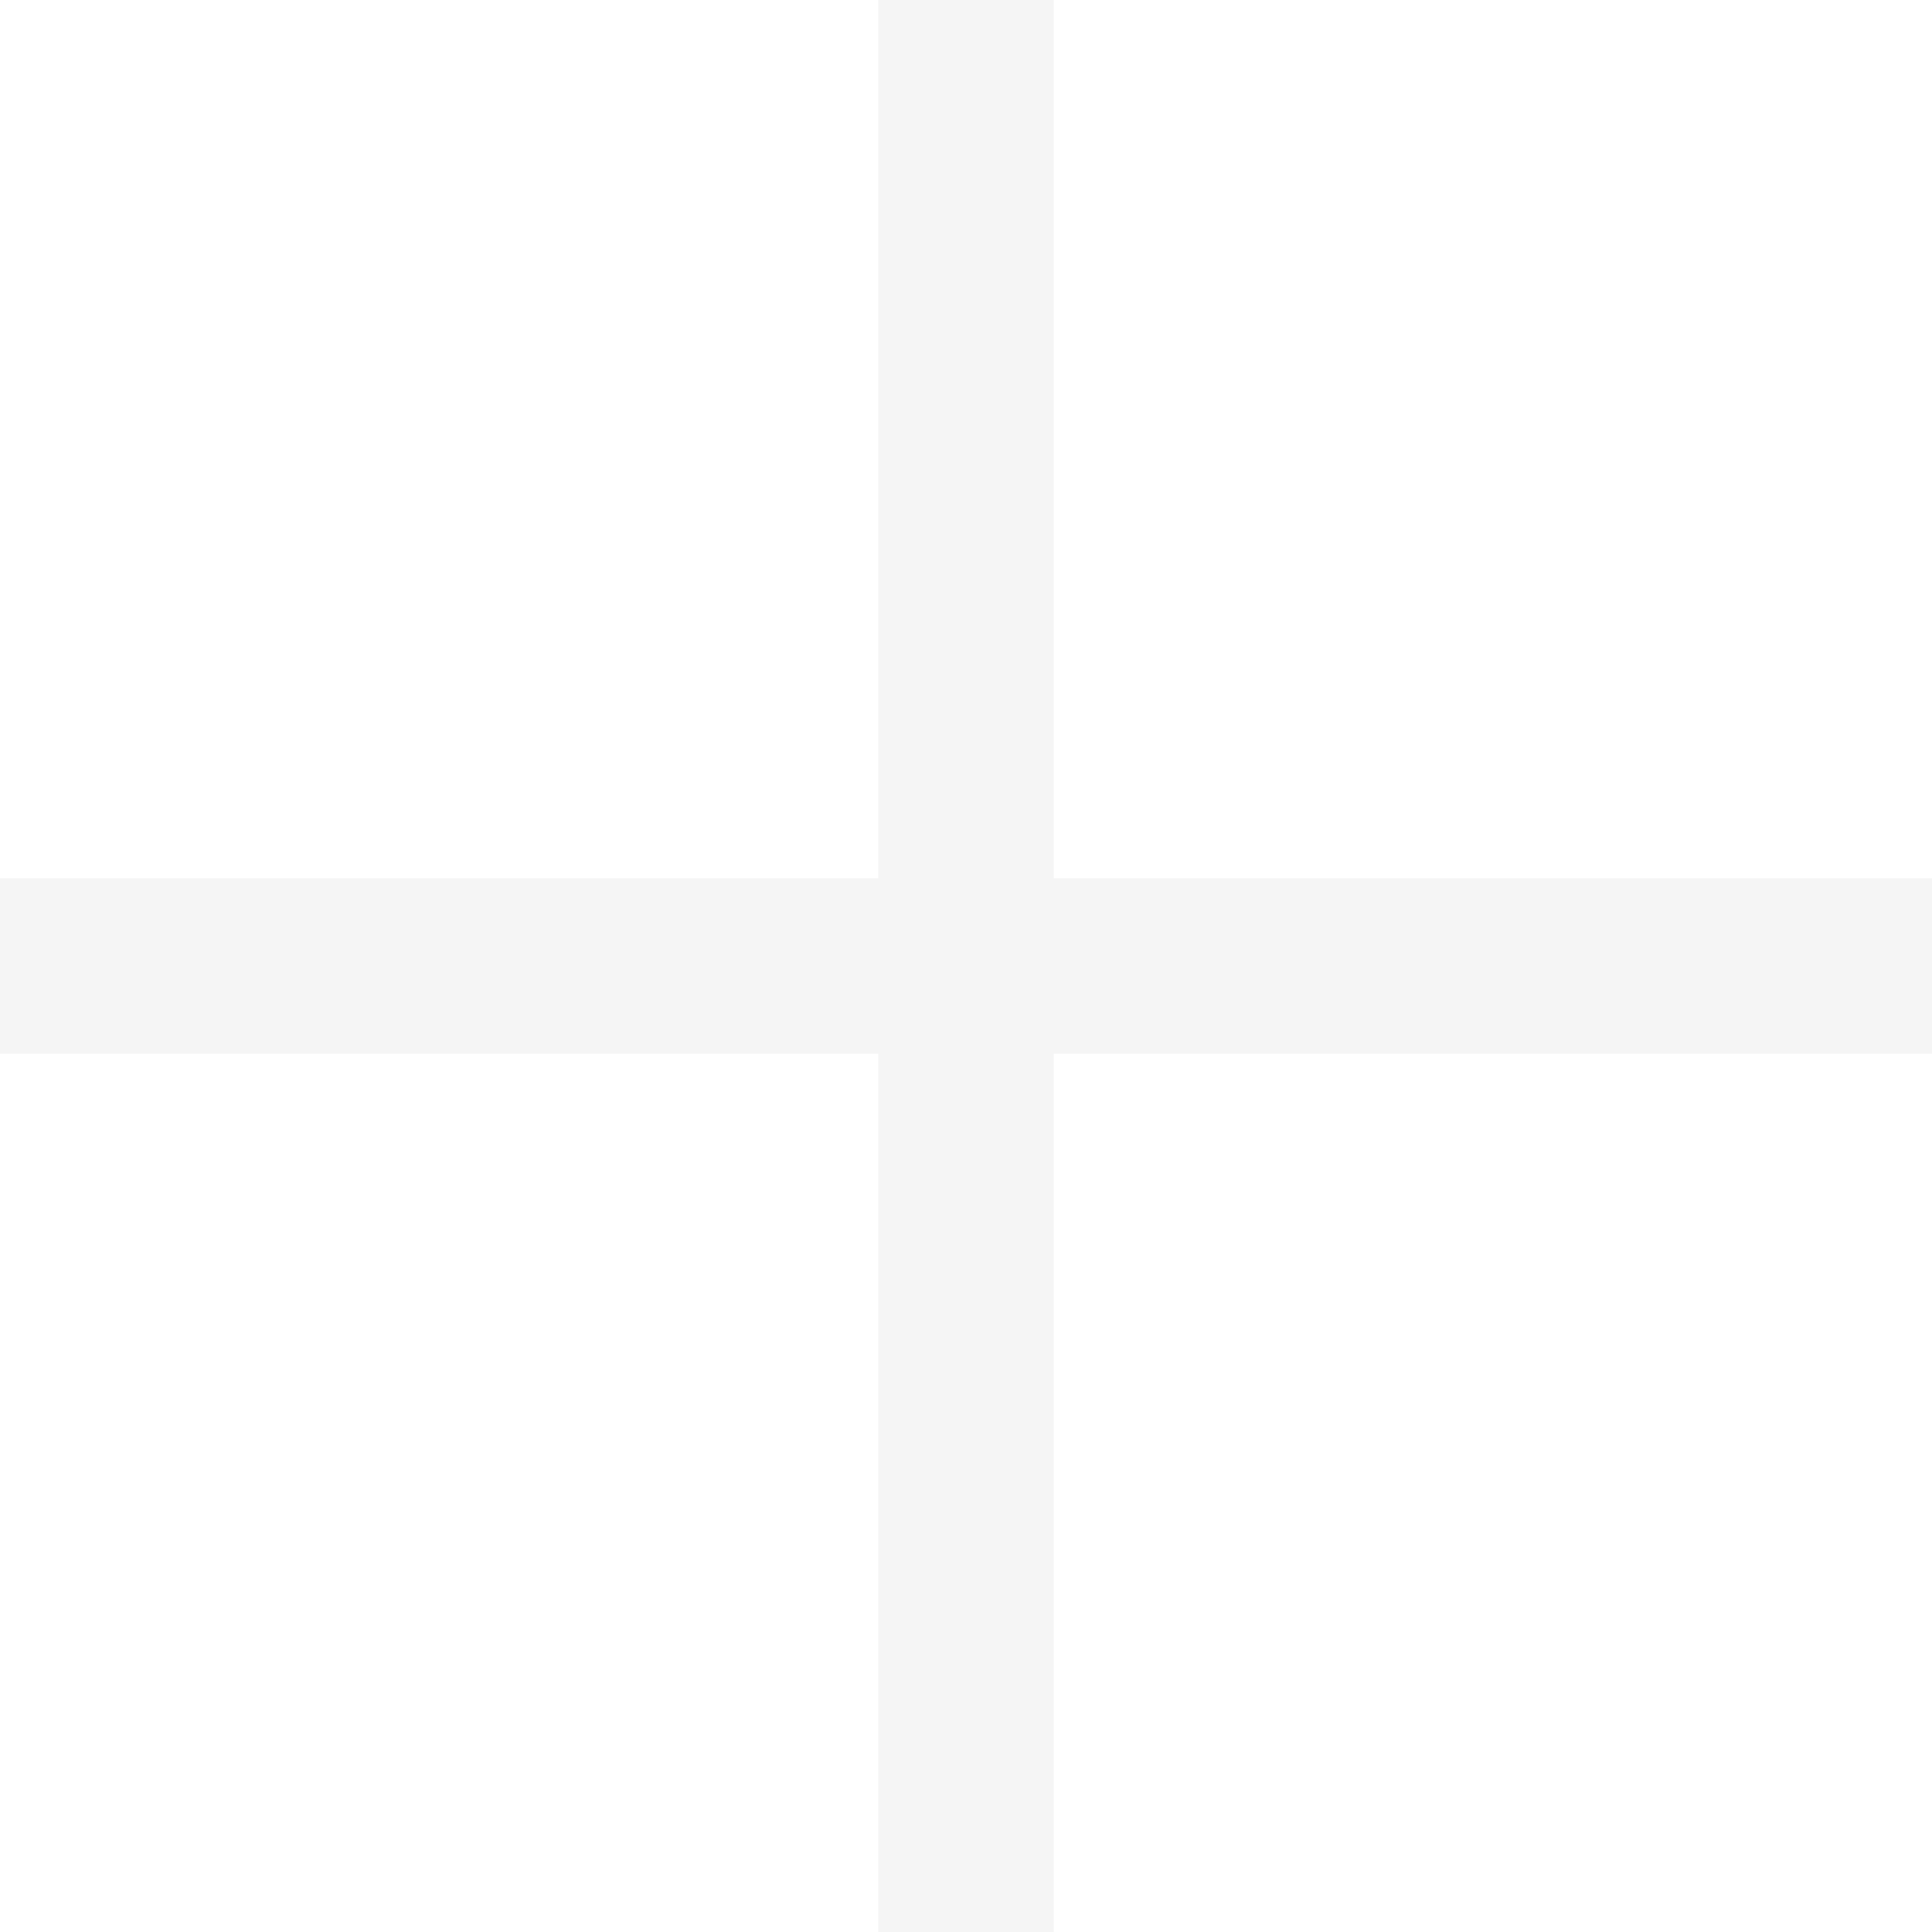
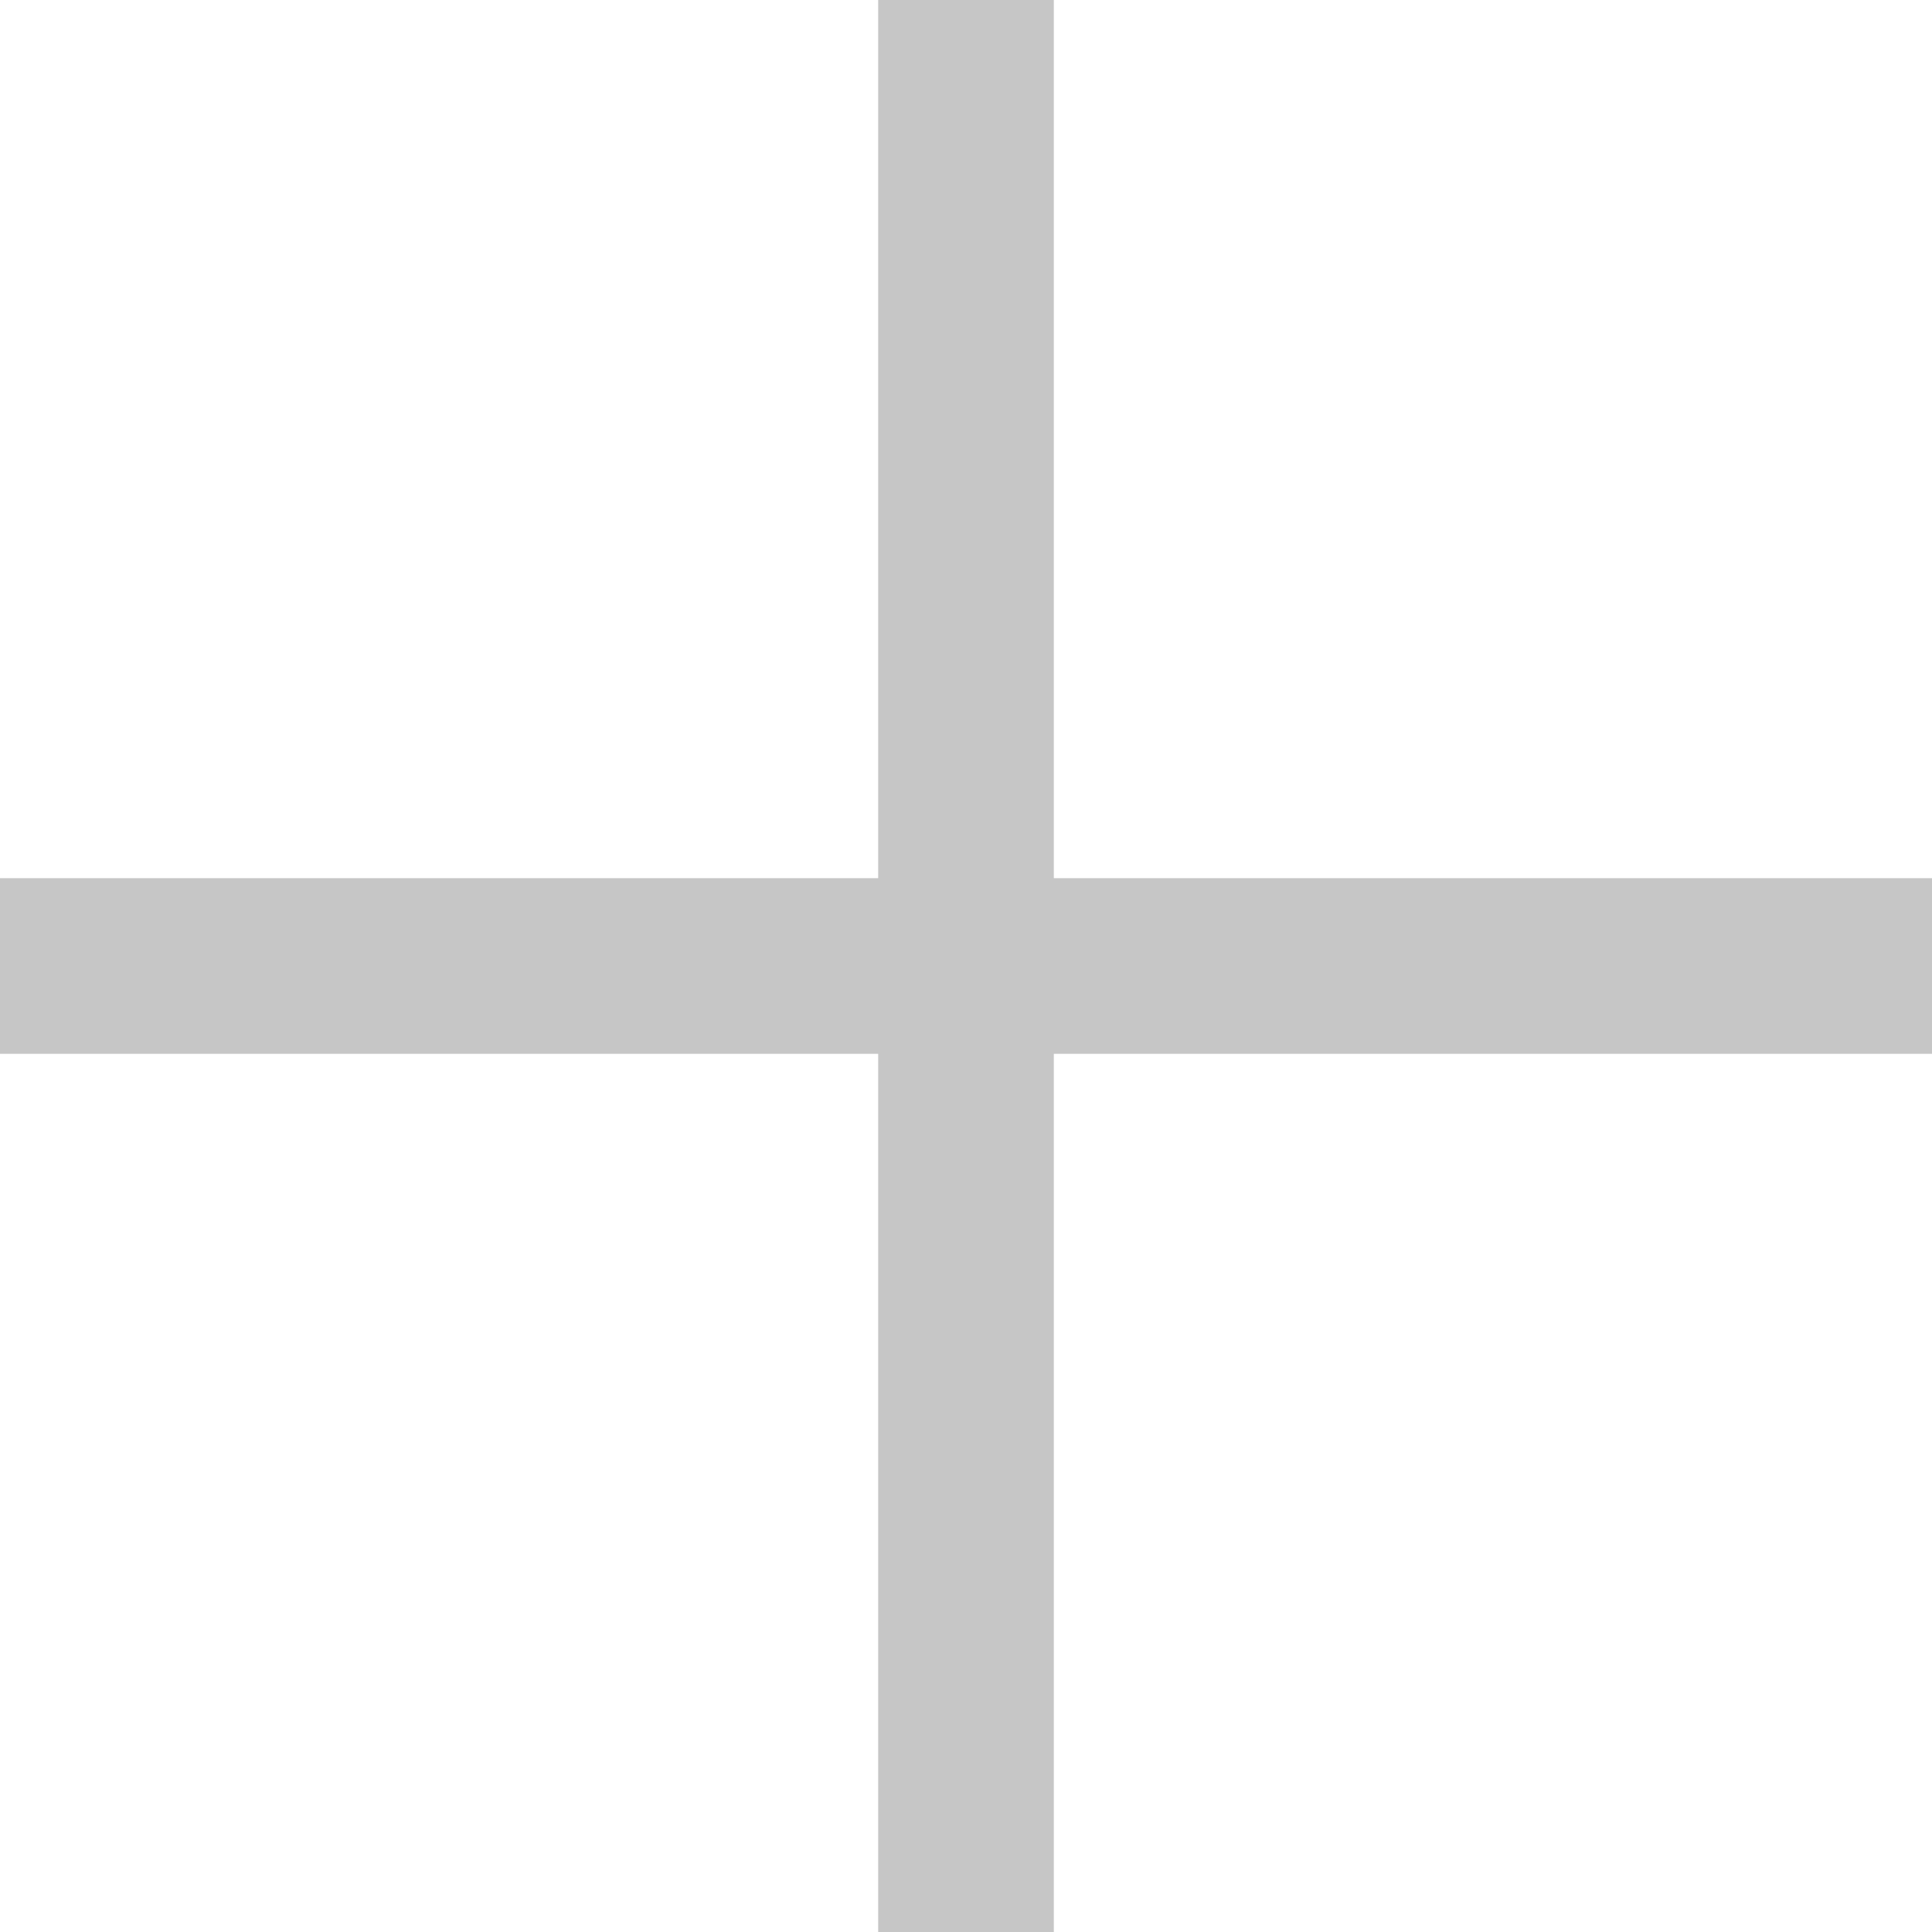
<svg xmlns="http://www.w3.org/2000/svg" width="11" height="11" viewBox="0 0 11 11" fill="none">
-   <line x1="5.5" y1="-2.18557e-08" x2="5.5" y2="11" stroke="#f5f5f5" />
-   <line y1="5.5" x2="11" y2="5.5" stroke="#f5f5f5" />
+   <line x1="5.5" y1="-2.18557e-08" x2="5.5" y2="11" stroke="#c6c6c6" />
+   <line y1="5.5" x2="11" y2="5.5" stroke="#c6c6c6" />
</svg>
